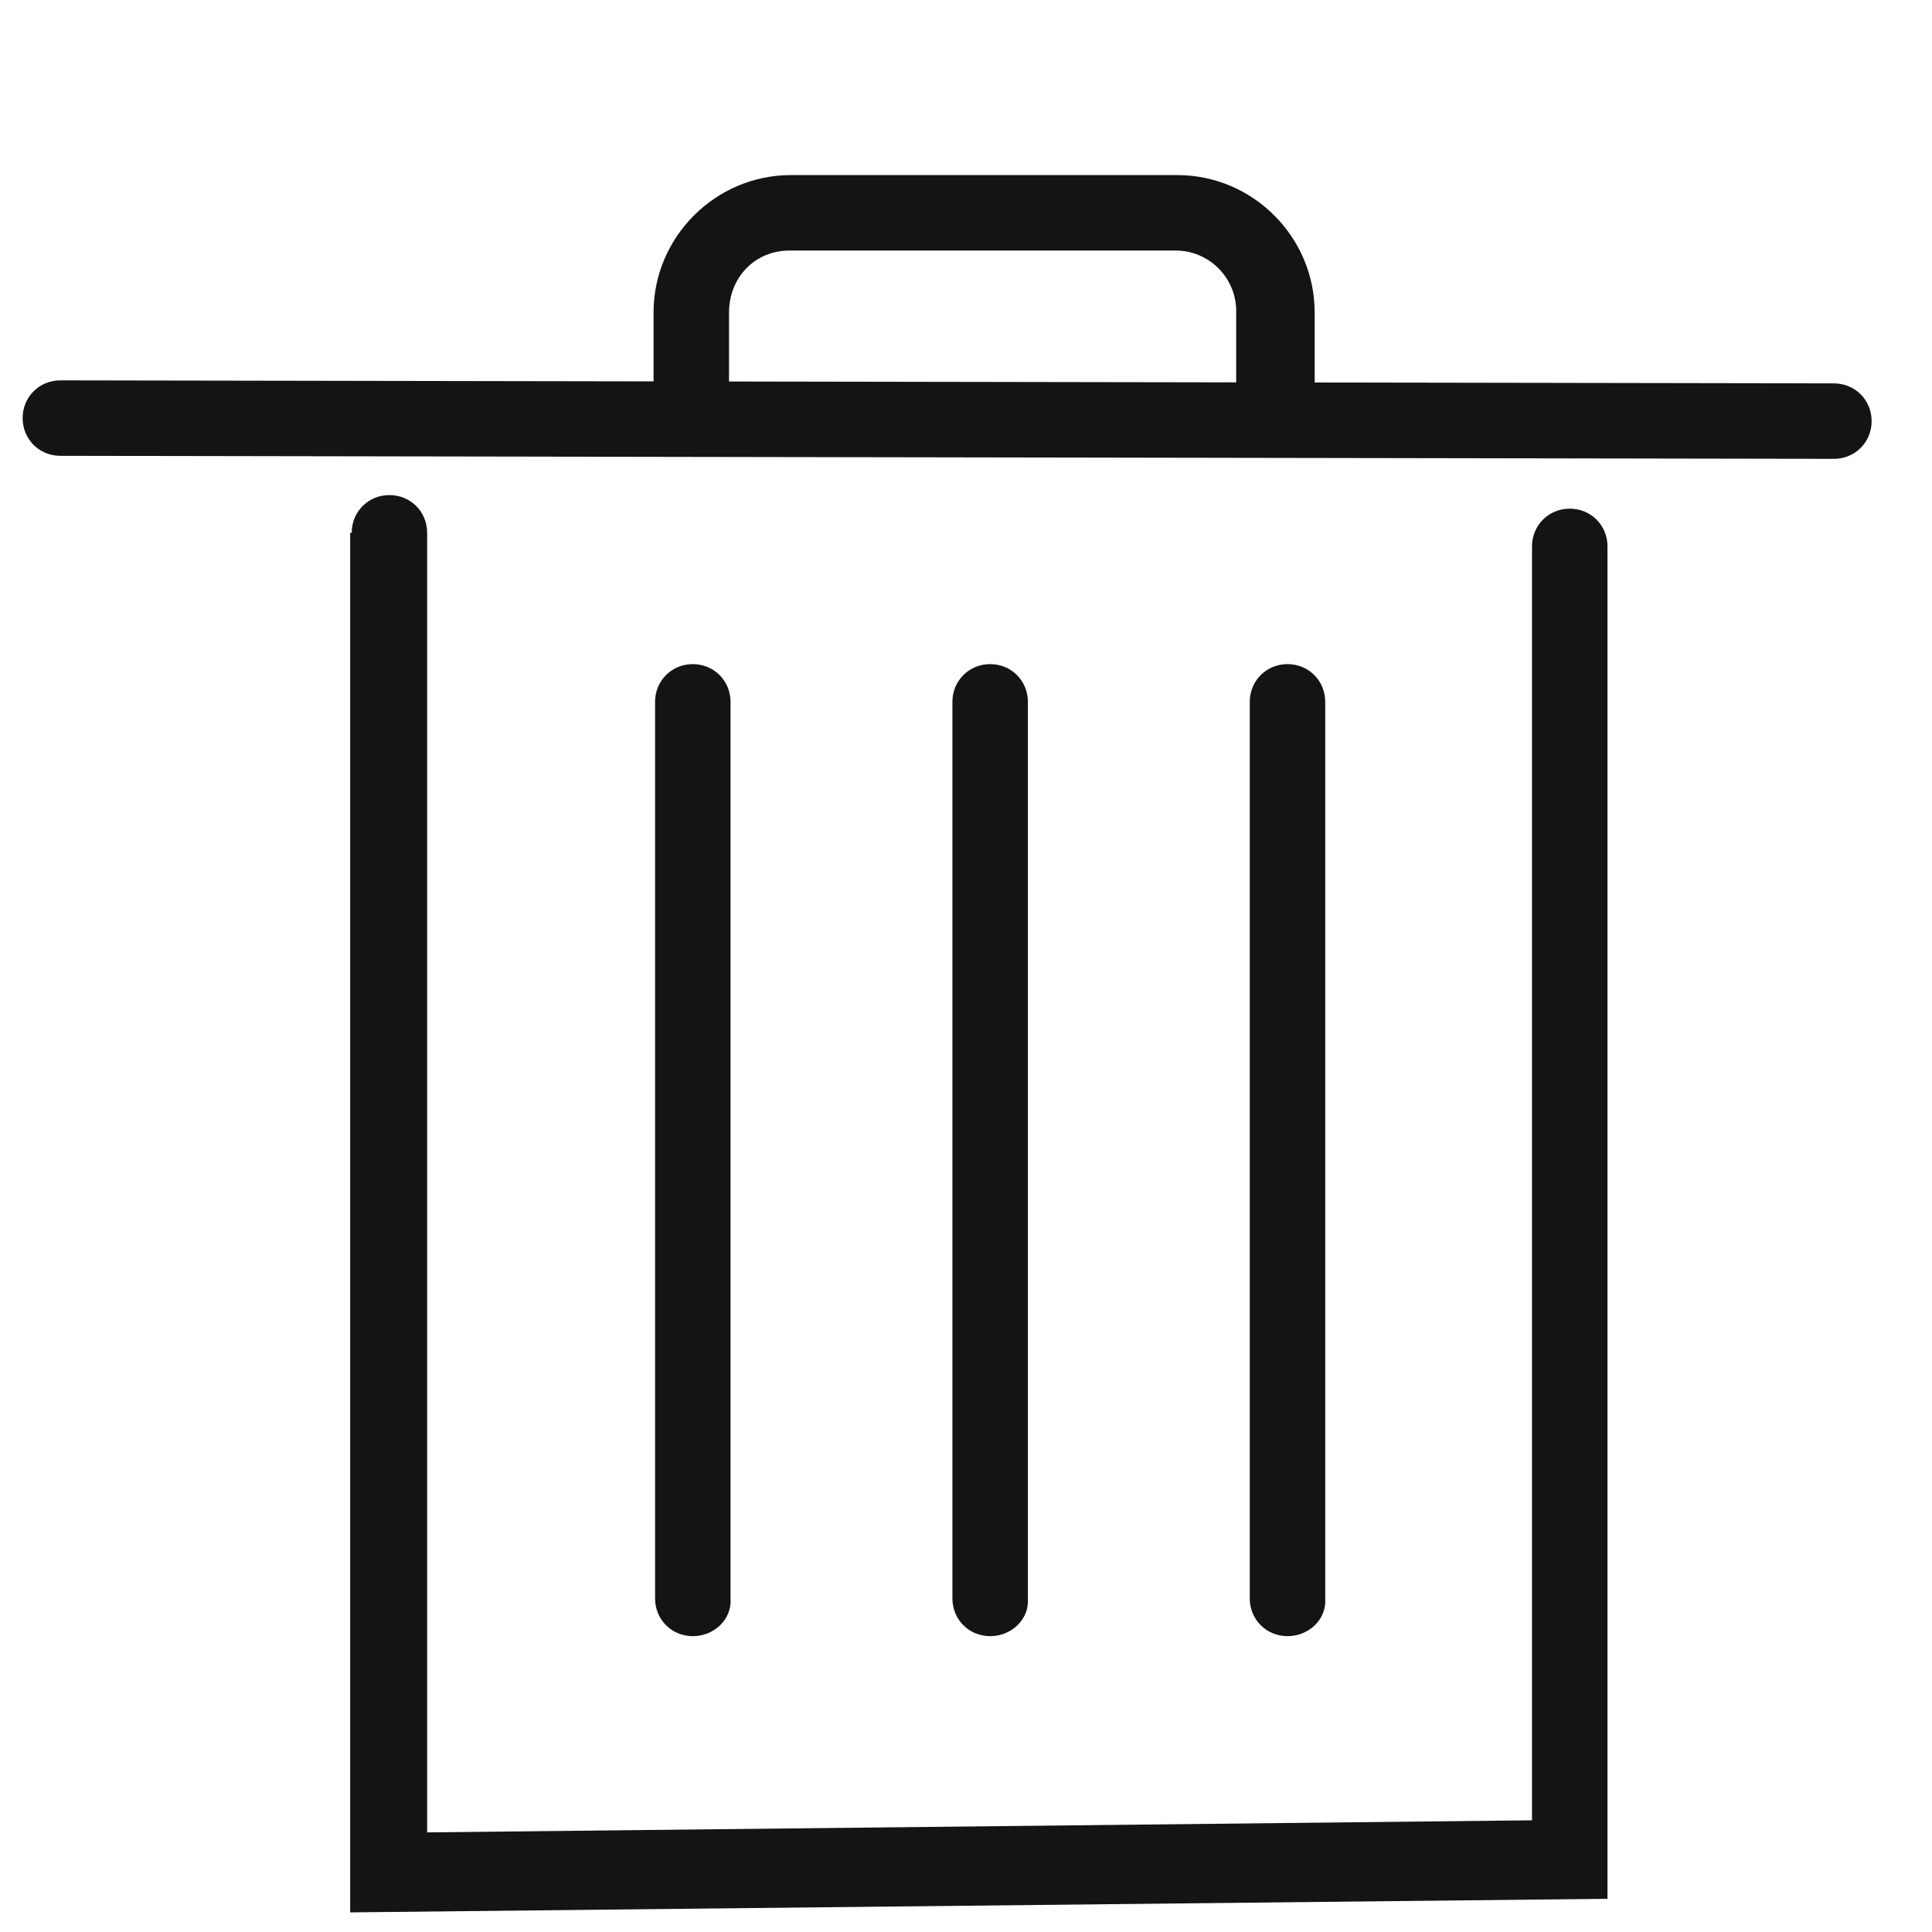
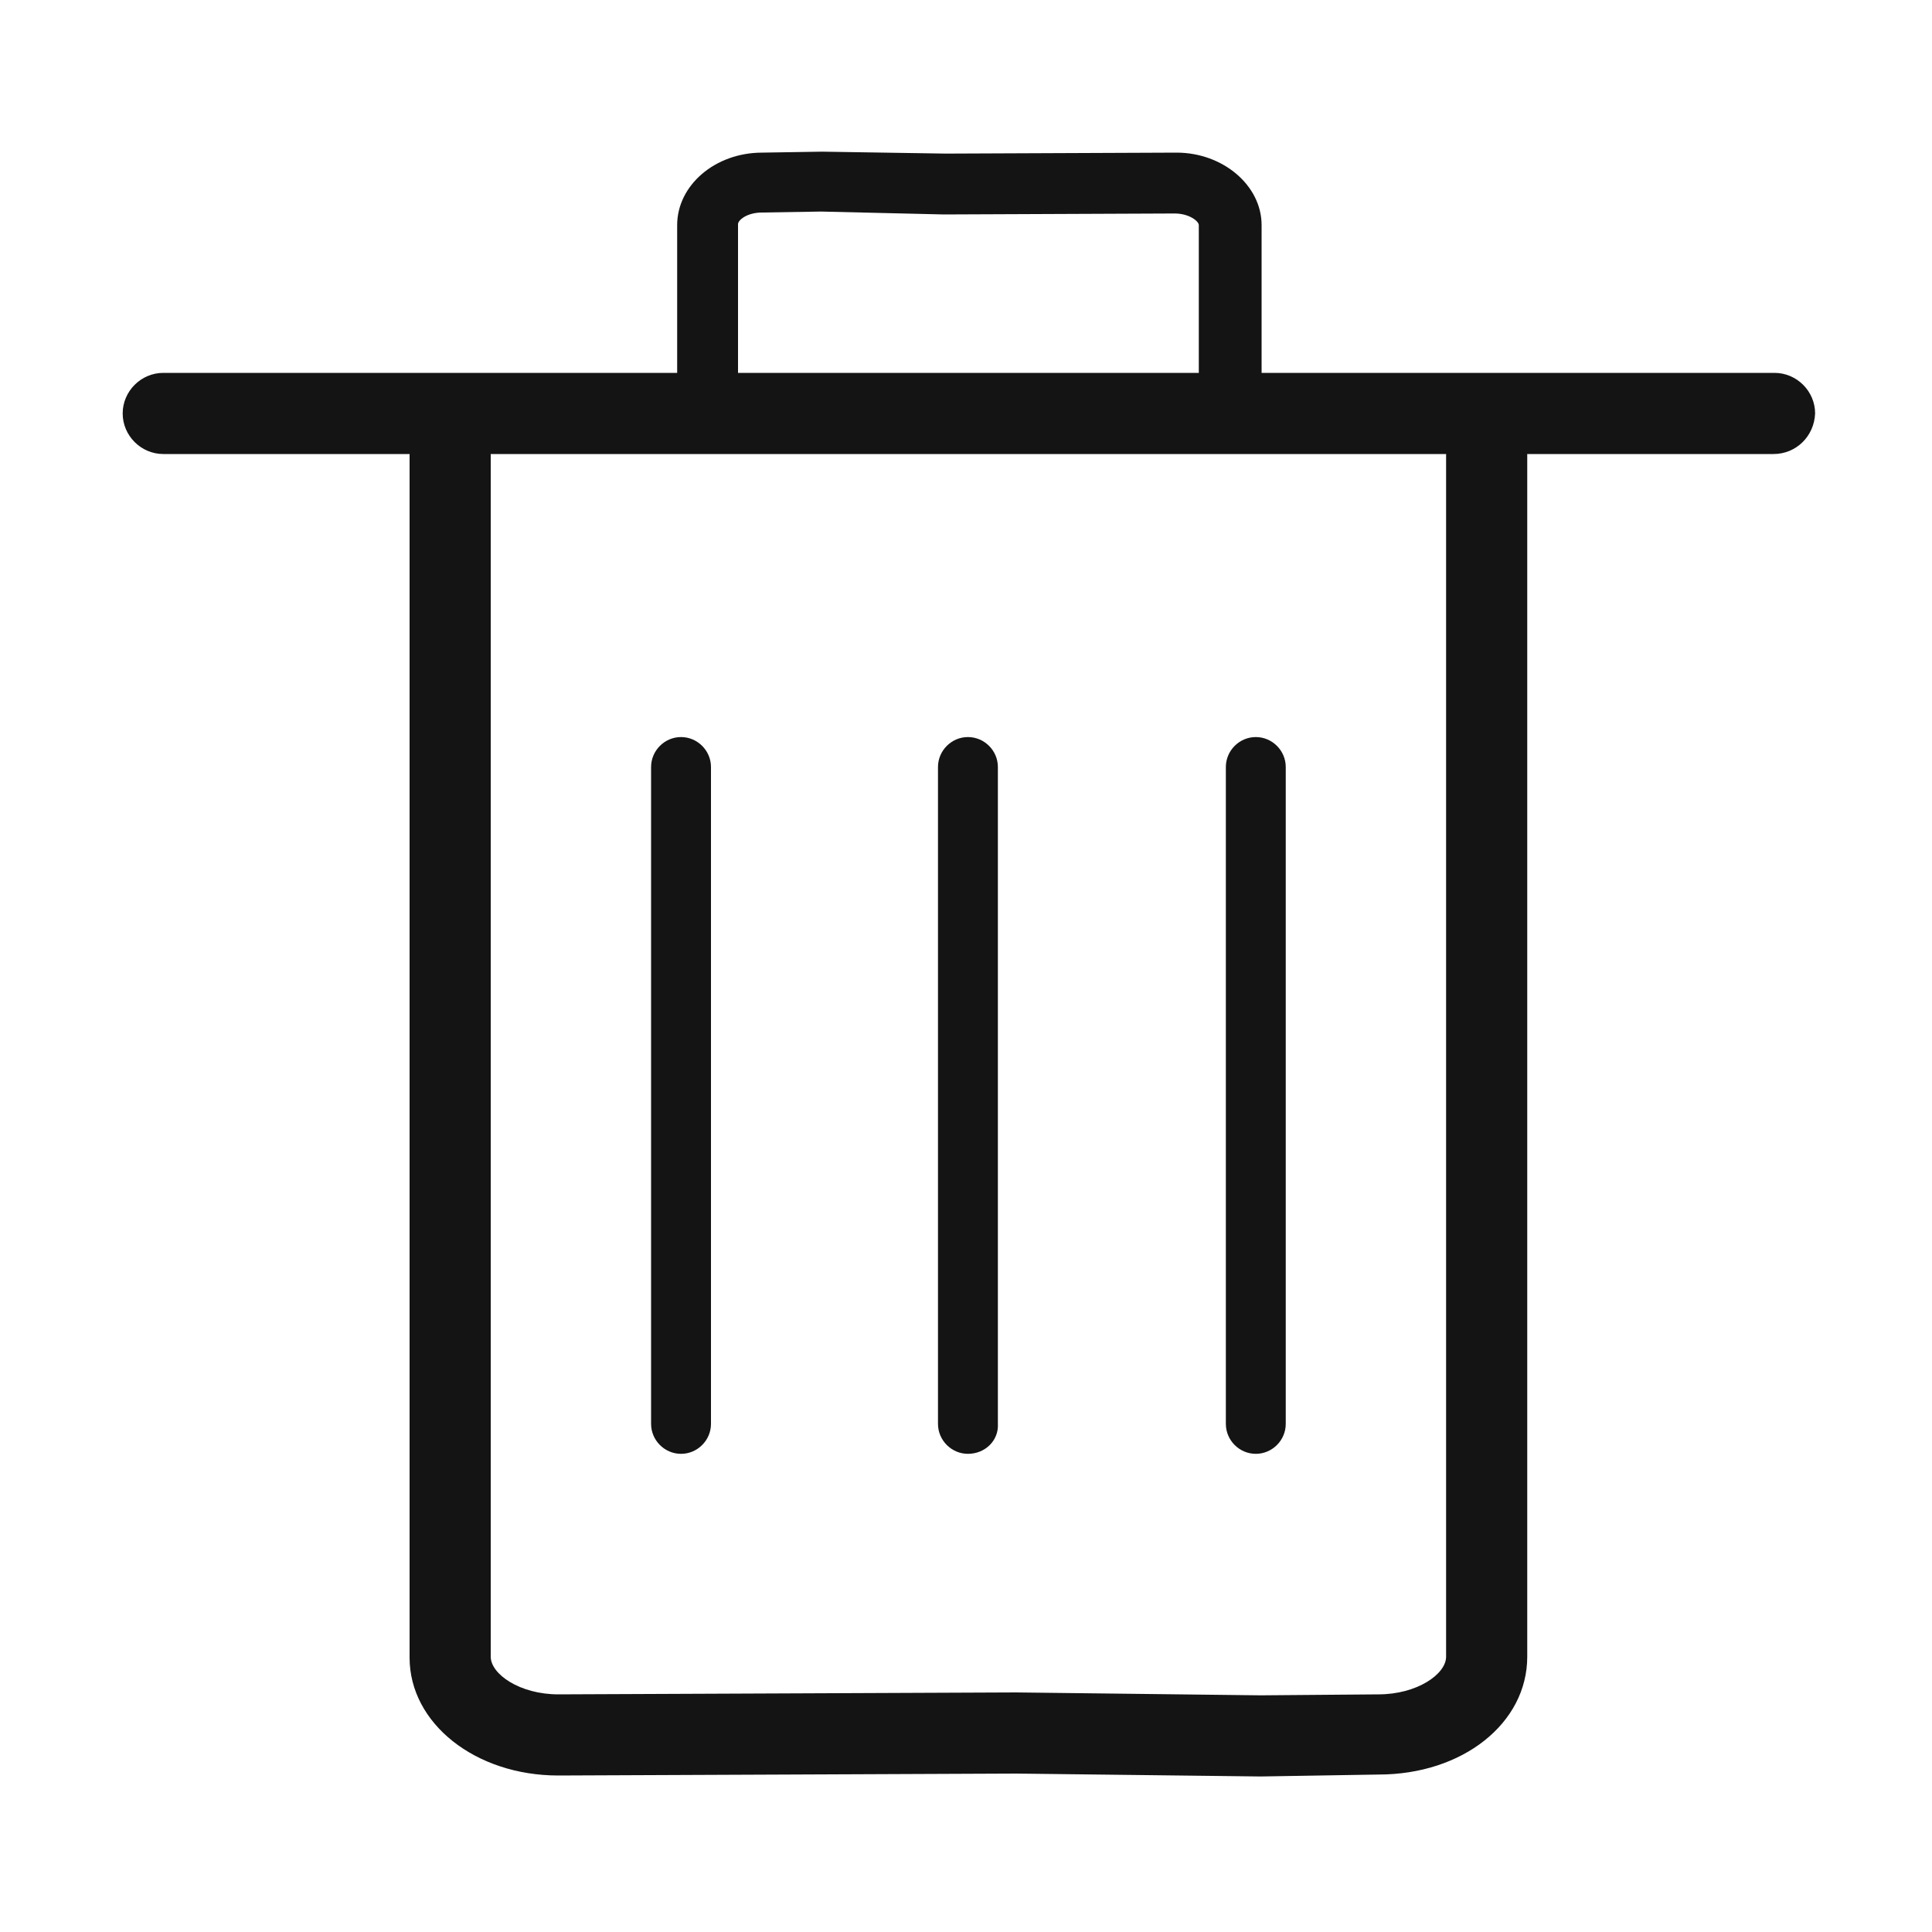
- <svg xmlns="http://www.w3.org/2000/svg" t="1757492878130" class="icon" viewBox="0 0 1024 1024" version="1.1" p-id="35732" width="64" height="64">
-   <path d="M32 241.6c-11.2 0-20-8.8-20-20s8.8-20 20-20l940 1.6c11.2 0 20 8.8 20 20s-8.8 20-20 20L32 241.6zM186.4 282.4c0-11.2 8.8-20 20-20s20 8.8 20 20v688.8l585.6-6.4V289.6c0-11.2 8.8-20 20-20s20 8.8 20 20v716.8l-666.4 7.2V282.4z" fill="#141414" p-id="35733" />
-   <path d="M682.4 867.2c-11.2 0-20-8.8-20-20V372c0-11.2 8.8-20 20-20s20 8.8 20 20v475.2c0.8 11.2-8.8 20-20 20zM367.2 867.2c-11.2 0-20-8.8-20-20V372c0-11.2 8.8-20 20-20s20 8.8 20 20v475.2c0.8 11.2-8.8 20-20 20zM524.8 867.2c-11.2 0-20-8.8-20-20V372c0-11.2 8.8-20 20-20s20 8.8 20 20v475.2c0.8 11.2-8.8 20-20 20zM655.2 213.6v-48.8c0-17.6-14.4-32-32-32H418.4c-18.4 0-32 14.4-32 32.8V208h-40v-42.4c0-40 32.8-72.8 72.8-72.8H624c40 0 72.8 32.8 72.8 72.8v48.8h-41.6z" fill="#141414" p-id="35734" />
+ <svg xmlns="http://www.w3.org/2000/svg" t="1757492971895" class="icon" viewBox="0 0 1024 1024" version="1.1" p-id="35963" width="64" height="64">
+   <path d="M667.648 224.768h-32.256V119.296c0-2.048-5.12-6.144-12.8-6.144l-122.368 0.512-65.024-1.536-31.232 0.512c-8.192 0-12.8 4.096-12.8 6.144v105.472h-32.256V119.296c0-20.992 19.968-38.4 45.056-38.4l31.744-0.512 65.536 1.024 122.368-0.512c24.576 0 45.056 17.408 45.056 38.4v105.472z" fill="#141414" p-id="35964" />
+   <path d="M668.16 941.568l-129.536-1.536-242.688 1.024c-44.032 0-78.848-27.648-78.848-62.464V241.152c0-11.776 9.728-21.504 21.504-21.504 11.776 0 21.504 9.728 21.504 21.504v636.928c0 9.216 15.36 19.968 35.84 19.968l242.688-1.024 129.536 1.536 62.464-0.512c20.48 0 35.84-10.752 35.84-19.968V241.152c0-11.776 9.728-21.504 21.504-21.504s21.504 9.728 21.504 21.504v636.928c0 35.328-34.304 62.464-78.848 62.464l-62.464 1.024z" fill="#141414" p-id="35965" />
+   <path d="M940.032 240.64H86.528c-11.776 0-21.504-9.728-21.504-21.504 0-11.776 9.728-21.504 21.504-21.504h854.016c11.776 0 21.504 9.728 21.504 21.504-0.512 12.288-10.24 21.504-22.016 21.504zM360.96 770.56c-8.704 0-15.872-7.168-15.872-15.872v-348.16c0-8.704 7.168-15.872 15.872-15.872 8.704 0 15.872 7.168 15.872 15.872v348.16c0 8.704-7.168 15.872-15.872 15.872zM513.024 770.56c-8.704 0-15.872-7.168-15.872-15.872v-348.16c0-8.704 7.168-15.872 15.872-15.872s15.872 7.168 15.872 15.872v348.16c0.512 8.704-6.656 15.872-15.872 15.872zM665.6 770.56c-8.704 0-15.872-7.168-15.872-15.872v-348.16c0-8.704 7.168-15.872 15.872-15.872s15.872 7.168 15.872 15.872v348.16c0 8.704-7.168 15.872-15.872 15.872z" fill="#141414" p-id="35966" />
</svg>
